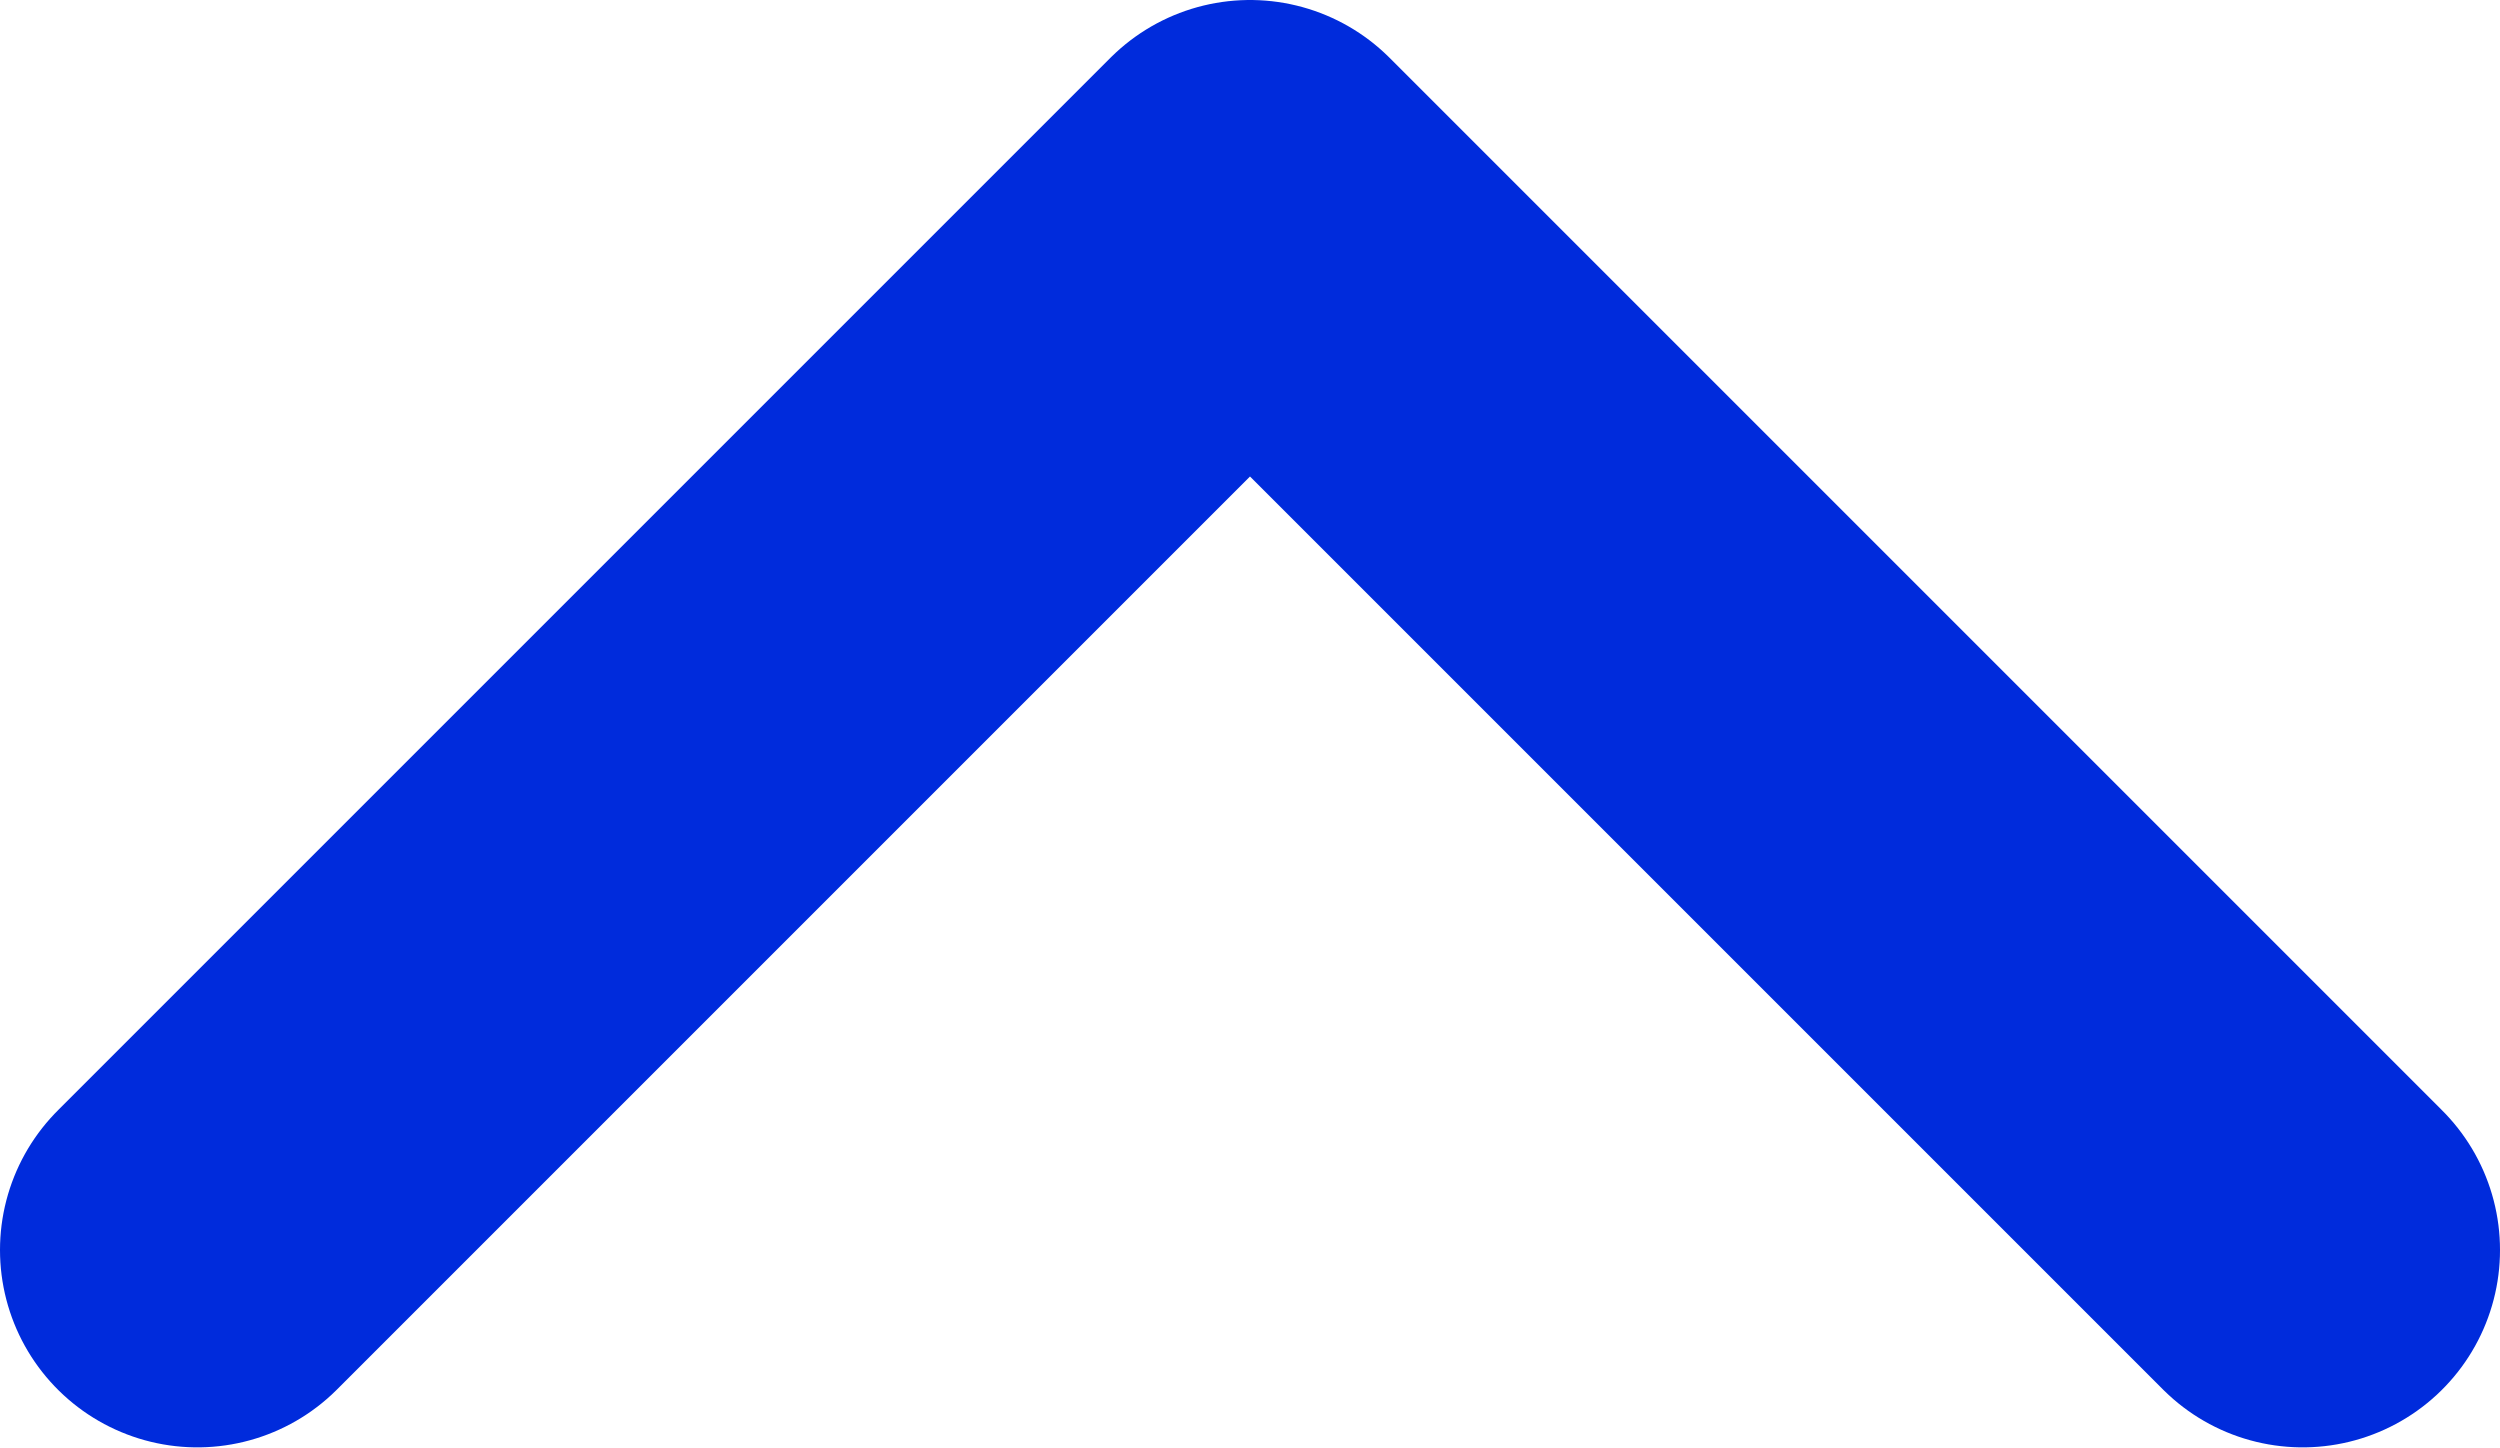
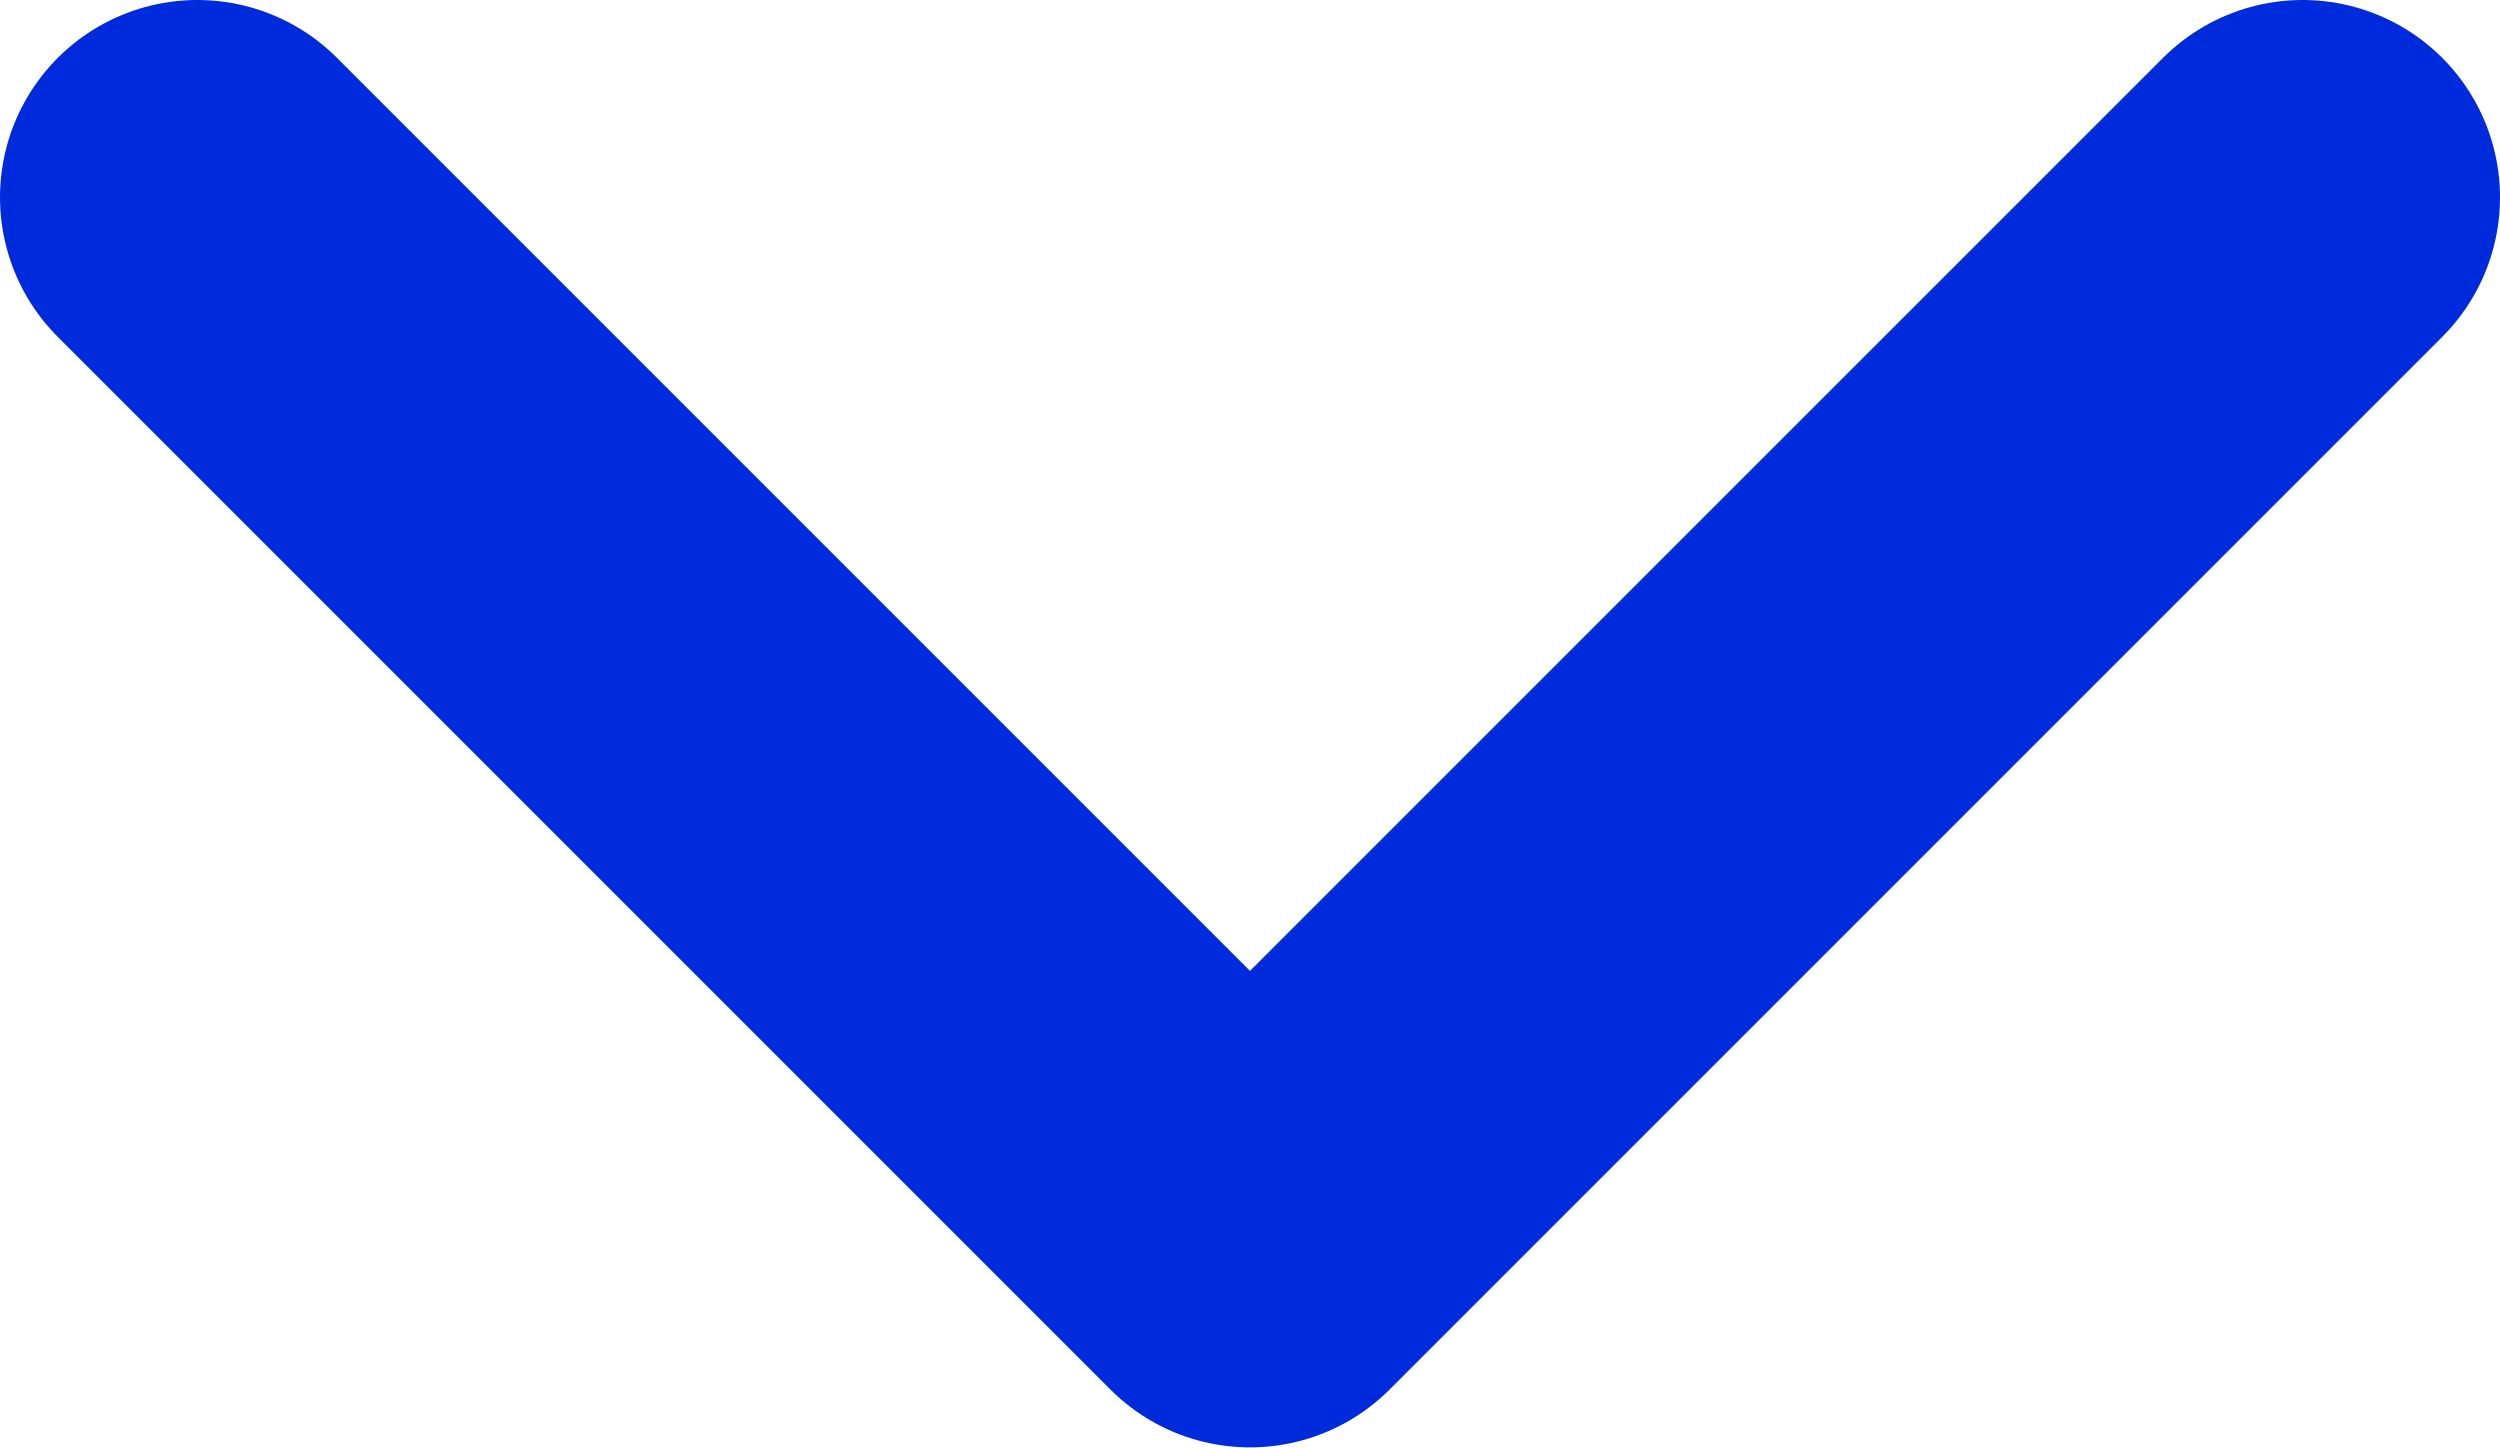
<svg xmlns="http://www.w3.org/2000/svg" width="19" height="11" viewBox="0 0 19 11" fill="none">
-   <path d="M17.5 9.5L9.5 1.5L1.5 9.5" stroke="#002BDC" stroke-width="3" stroke-linecap="round" stroke-linejoin="round" />
+   <path d="M17.5 1.5L9.5 9.5L1.5 1.5" stroke="#002BDC" stroke-width="3" stroke-linecap="round" stroke-linejoin="round" />
</svg>
